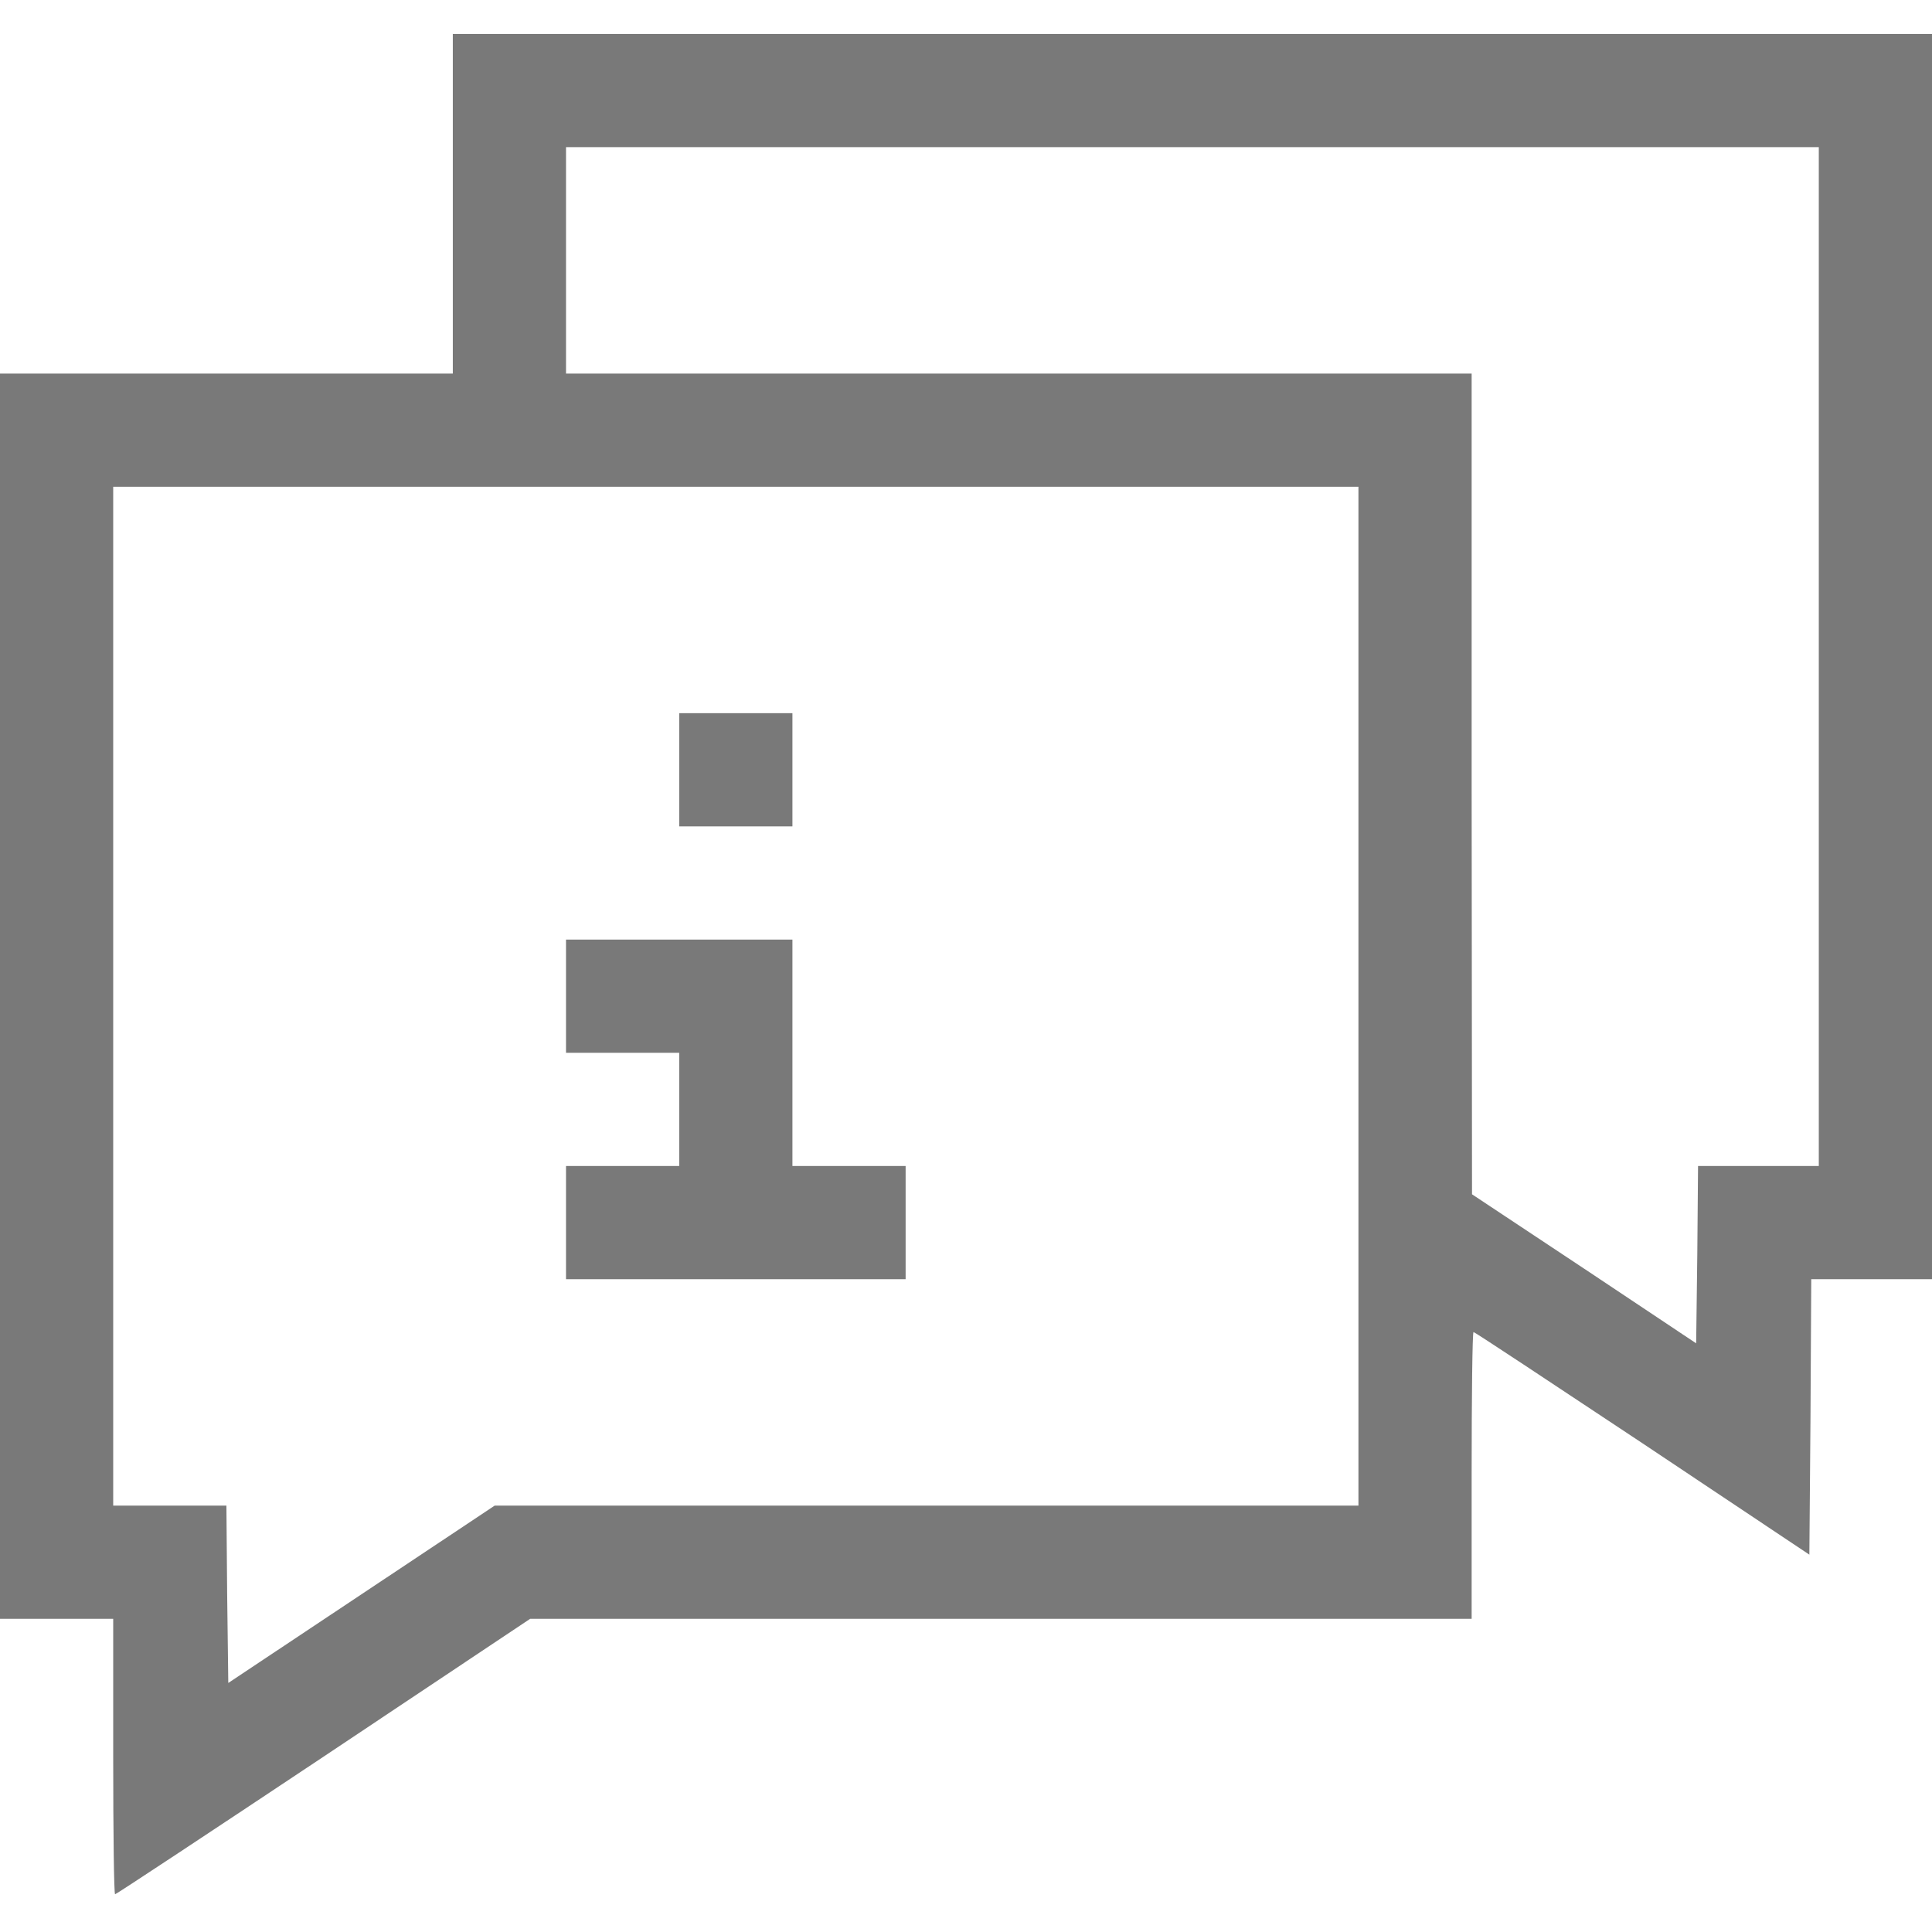
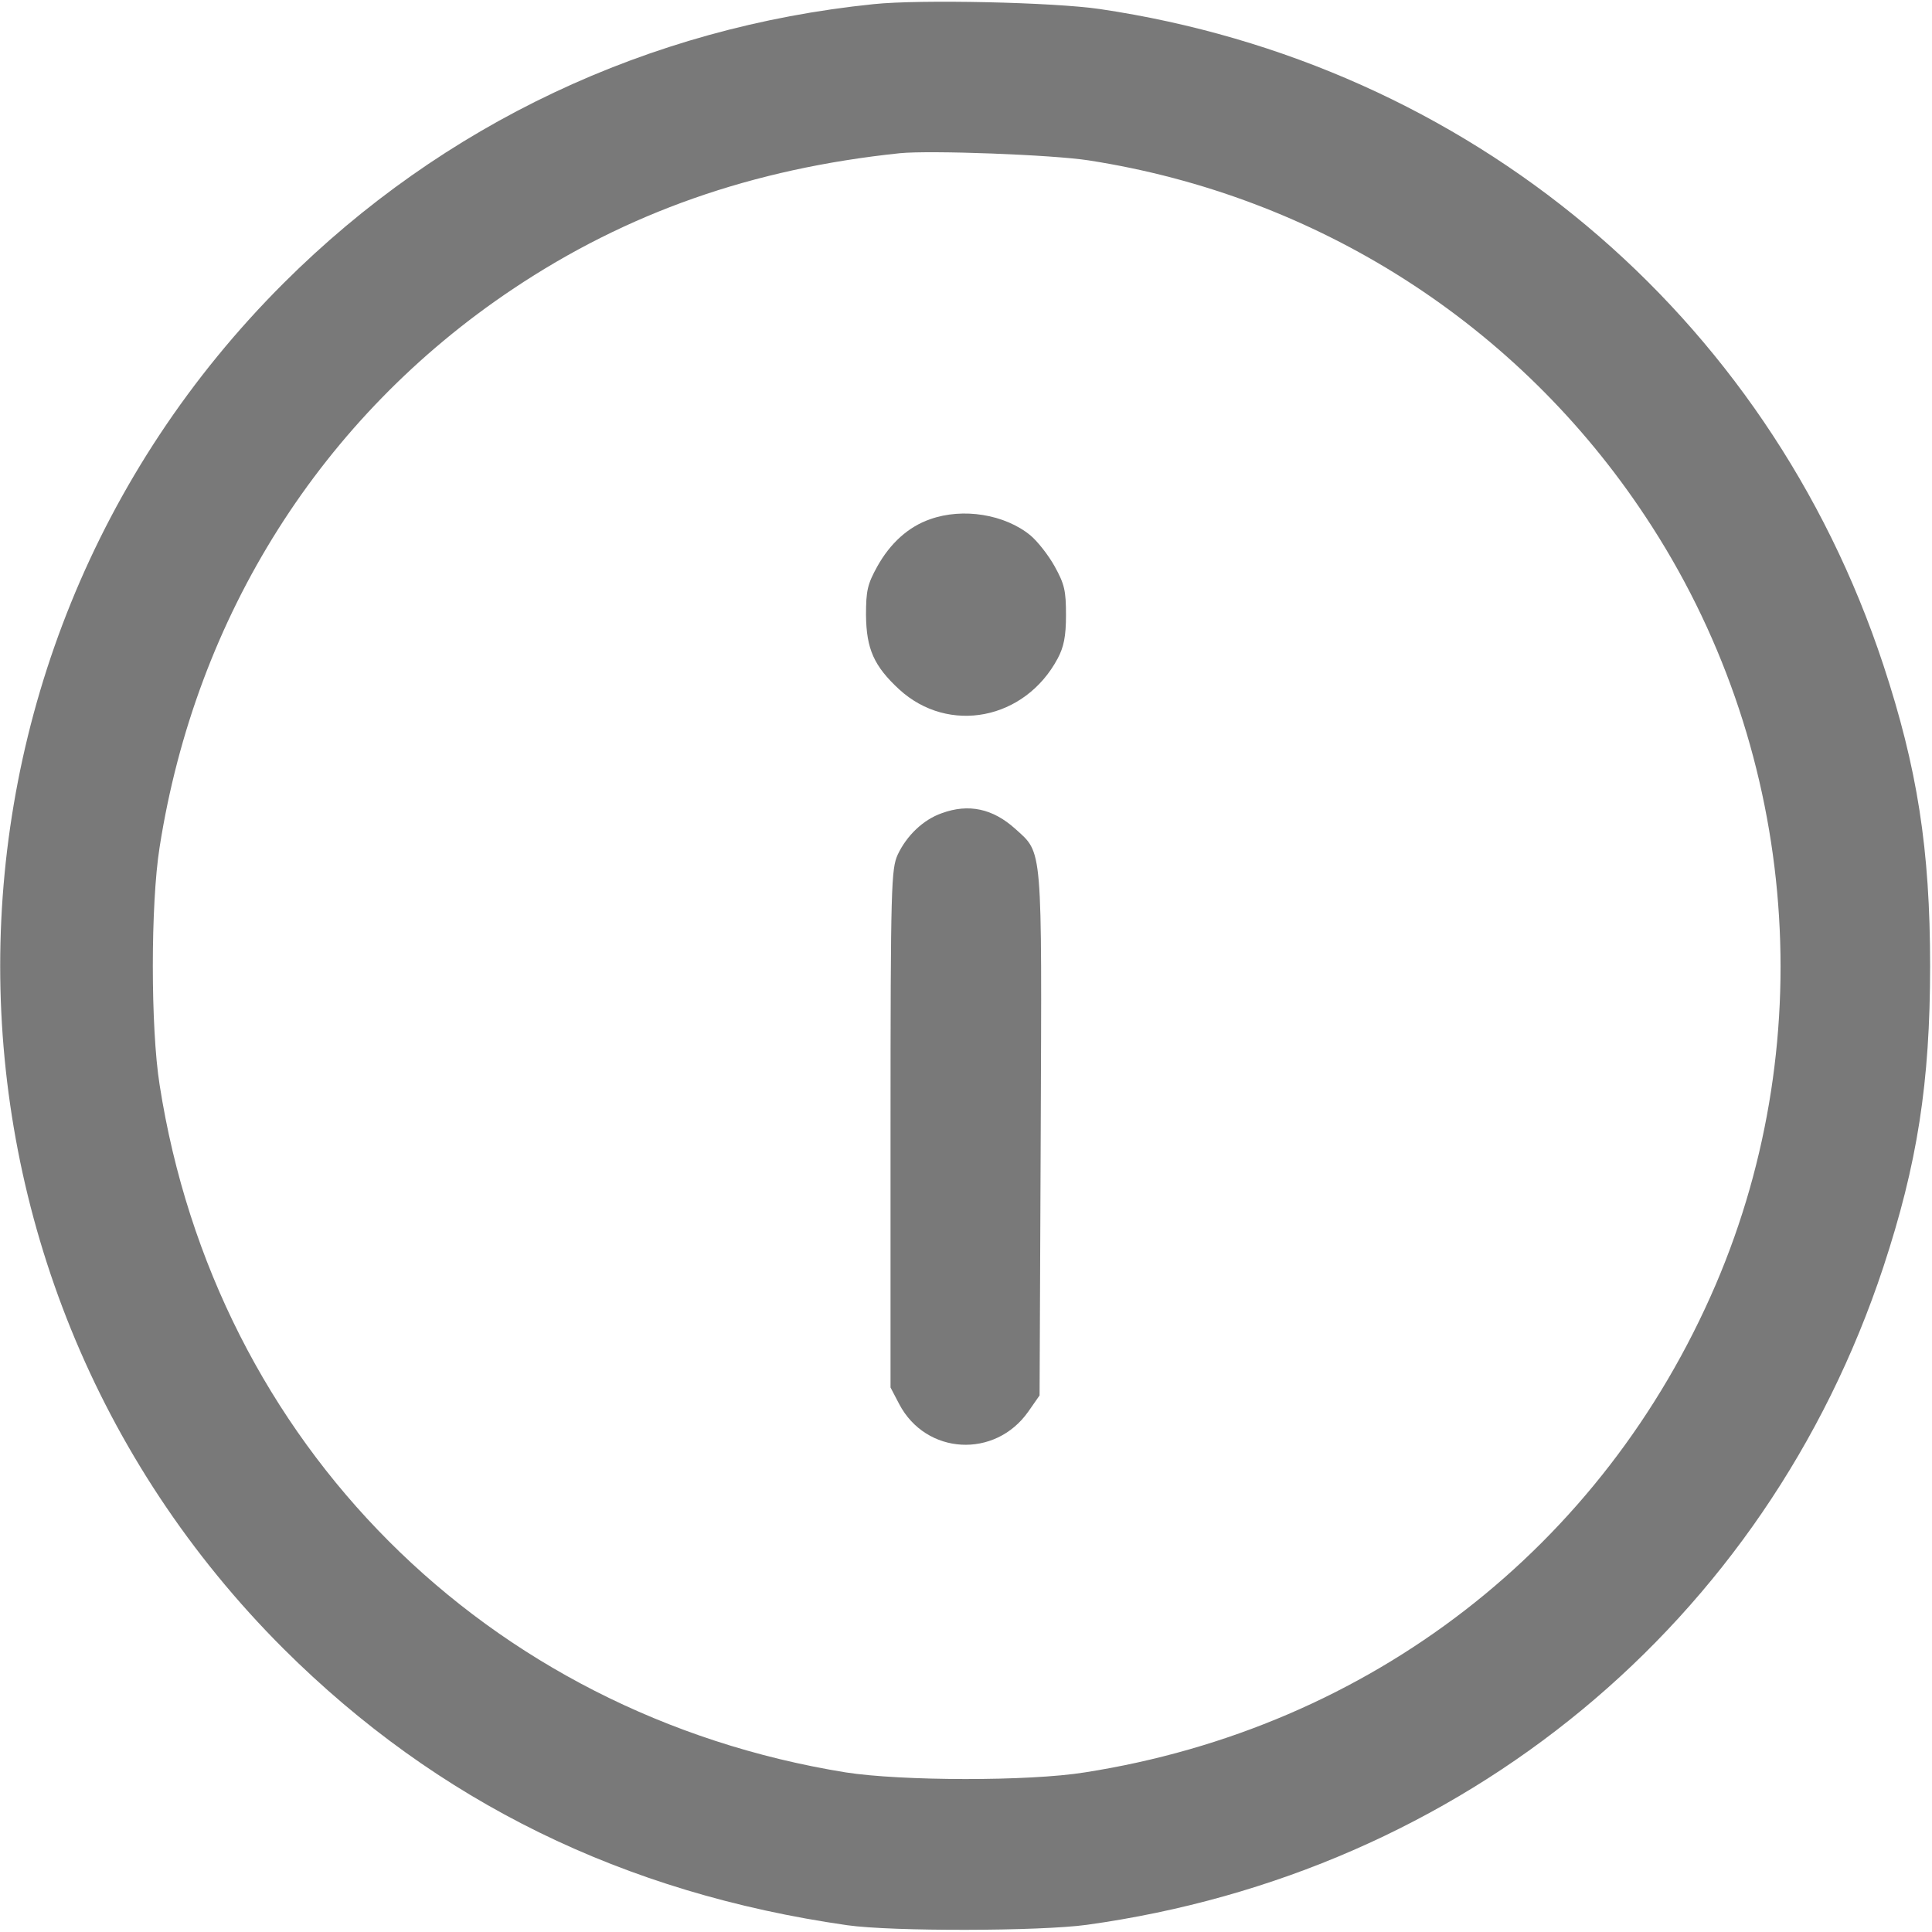
<svg xmlns="http://www.w3.org/2000/svg" version="1.0" width="512pt" height="512pt" viewBox="0 0 512 512" preserveAspectRatio="xMidYMid meet">
  <g transform="translate(0,512) scale(0.1,-0.1)" fill="#797979" stroke="none">
-     <path d="M1200 4580 l0 -450 -600 0 -600 0 0 -1650 0 -1650 150 0 150 0 0 -365 c0 -201 2 -365 5 -365 3 0 251 164 553 365 l547 365 1247 0 1248 0 0 380 c0 209 2 380 5 380 3 0 204 -133 448 -295 l442 -295 3 365 2 365 160 0 160 0 0 1650 0 1650 -1960 0 -1960 0 0 -450z m3620 -1200 l0 -1350 -160 0 -160 0 -2 -235 -3 -235 -297 198 -297 197 -1 1088 0 1087 -1200 0 -1200 0 0 300 0 300 1660 0 1660 0 0 -1350z m-1220 -900 l0 -1350 -1145 0 -1144 0 -353 -235 -353 -235 -3 235 -2 235 -150 0 -150 0 0 1350 0 1350 1650 0 1650 0 0 -1350z" />
-     <path d="M1800 3080 l0 -150 150 0 150 0 0 150 0 150 -150 0 -150 0 0 -150z" />
-     <path d="M1500 2480 l0 -150 150 0 150 0 0 -150 0 -150 -150 0 -150 0 0 -150 0 -150 450 0 450 0 0 150 0 150 -150 0 -150 0 0 300 0 300 -300 0 -300 0 0 -150z" />
+     <path d="M2315 5109 c-597 -61 -1141 -318 -1563 -739 -1002 -1000 -1002 -2620 0 -3620 407 -405 900 -647 1493 -732 119 -17 512 -16 635 1 997 138 1799 800 2111 1743 90 273 124 488 124 798 0 310 -34 525 -124 798 -308 932 -1098 1593 -2076 1738 -122 18 -477 26 -600 13z m570 -414 c606 -94 1138 -434 1475 -943 400 -602 470 -1375 187 -2036 -299 -697 -917 -1175 -1672 -1293 -149 -24 -487 -23 -634 0 -952 154 -1670 872 -1818 1822 -24 151 -24 479 0 630 96 613 429 1140 936 1479 302 202 634 319 1026 360 81 8 403 -4 500 -19z" />
+     <path d="M2465 3744 c-58 -20 -106 -64 -140 -125 -26 -47 -30 -64 -30 -129 1 -90 21 -135 88 -197 131 -120 333 -81 420 82 16 30 22 58 22 115 0 65 -4 82 -30 129 -16 29 -45 66 -64 82 -68 56 -179 74 -266 43z" />
+     <path d="M2496 2965 c-49 -17 -93 -59 -117 -110 -17 -38 -19 -80 -19 -726 l0 -686 23 -44 c71 -135 254 -145 342 -20 l30 43 3 691 c3 775 6 744 -68 811 -59 53 -123 67 -194 41z" />
  </g>
</svg>
